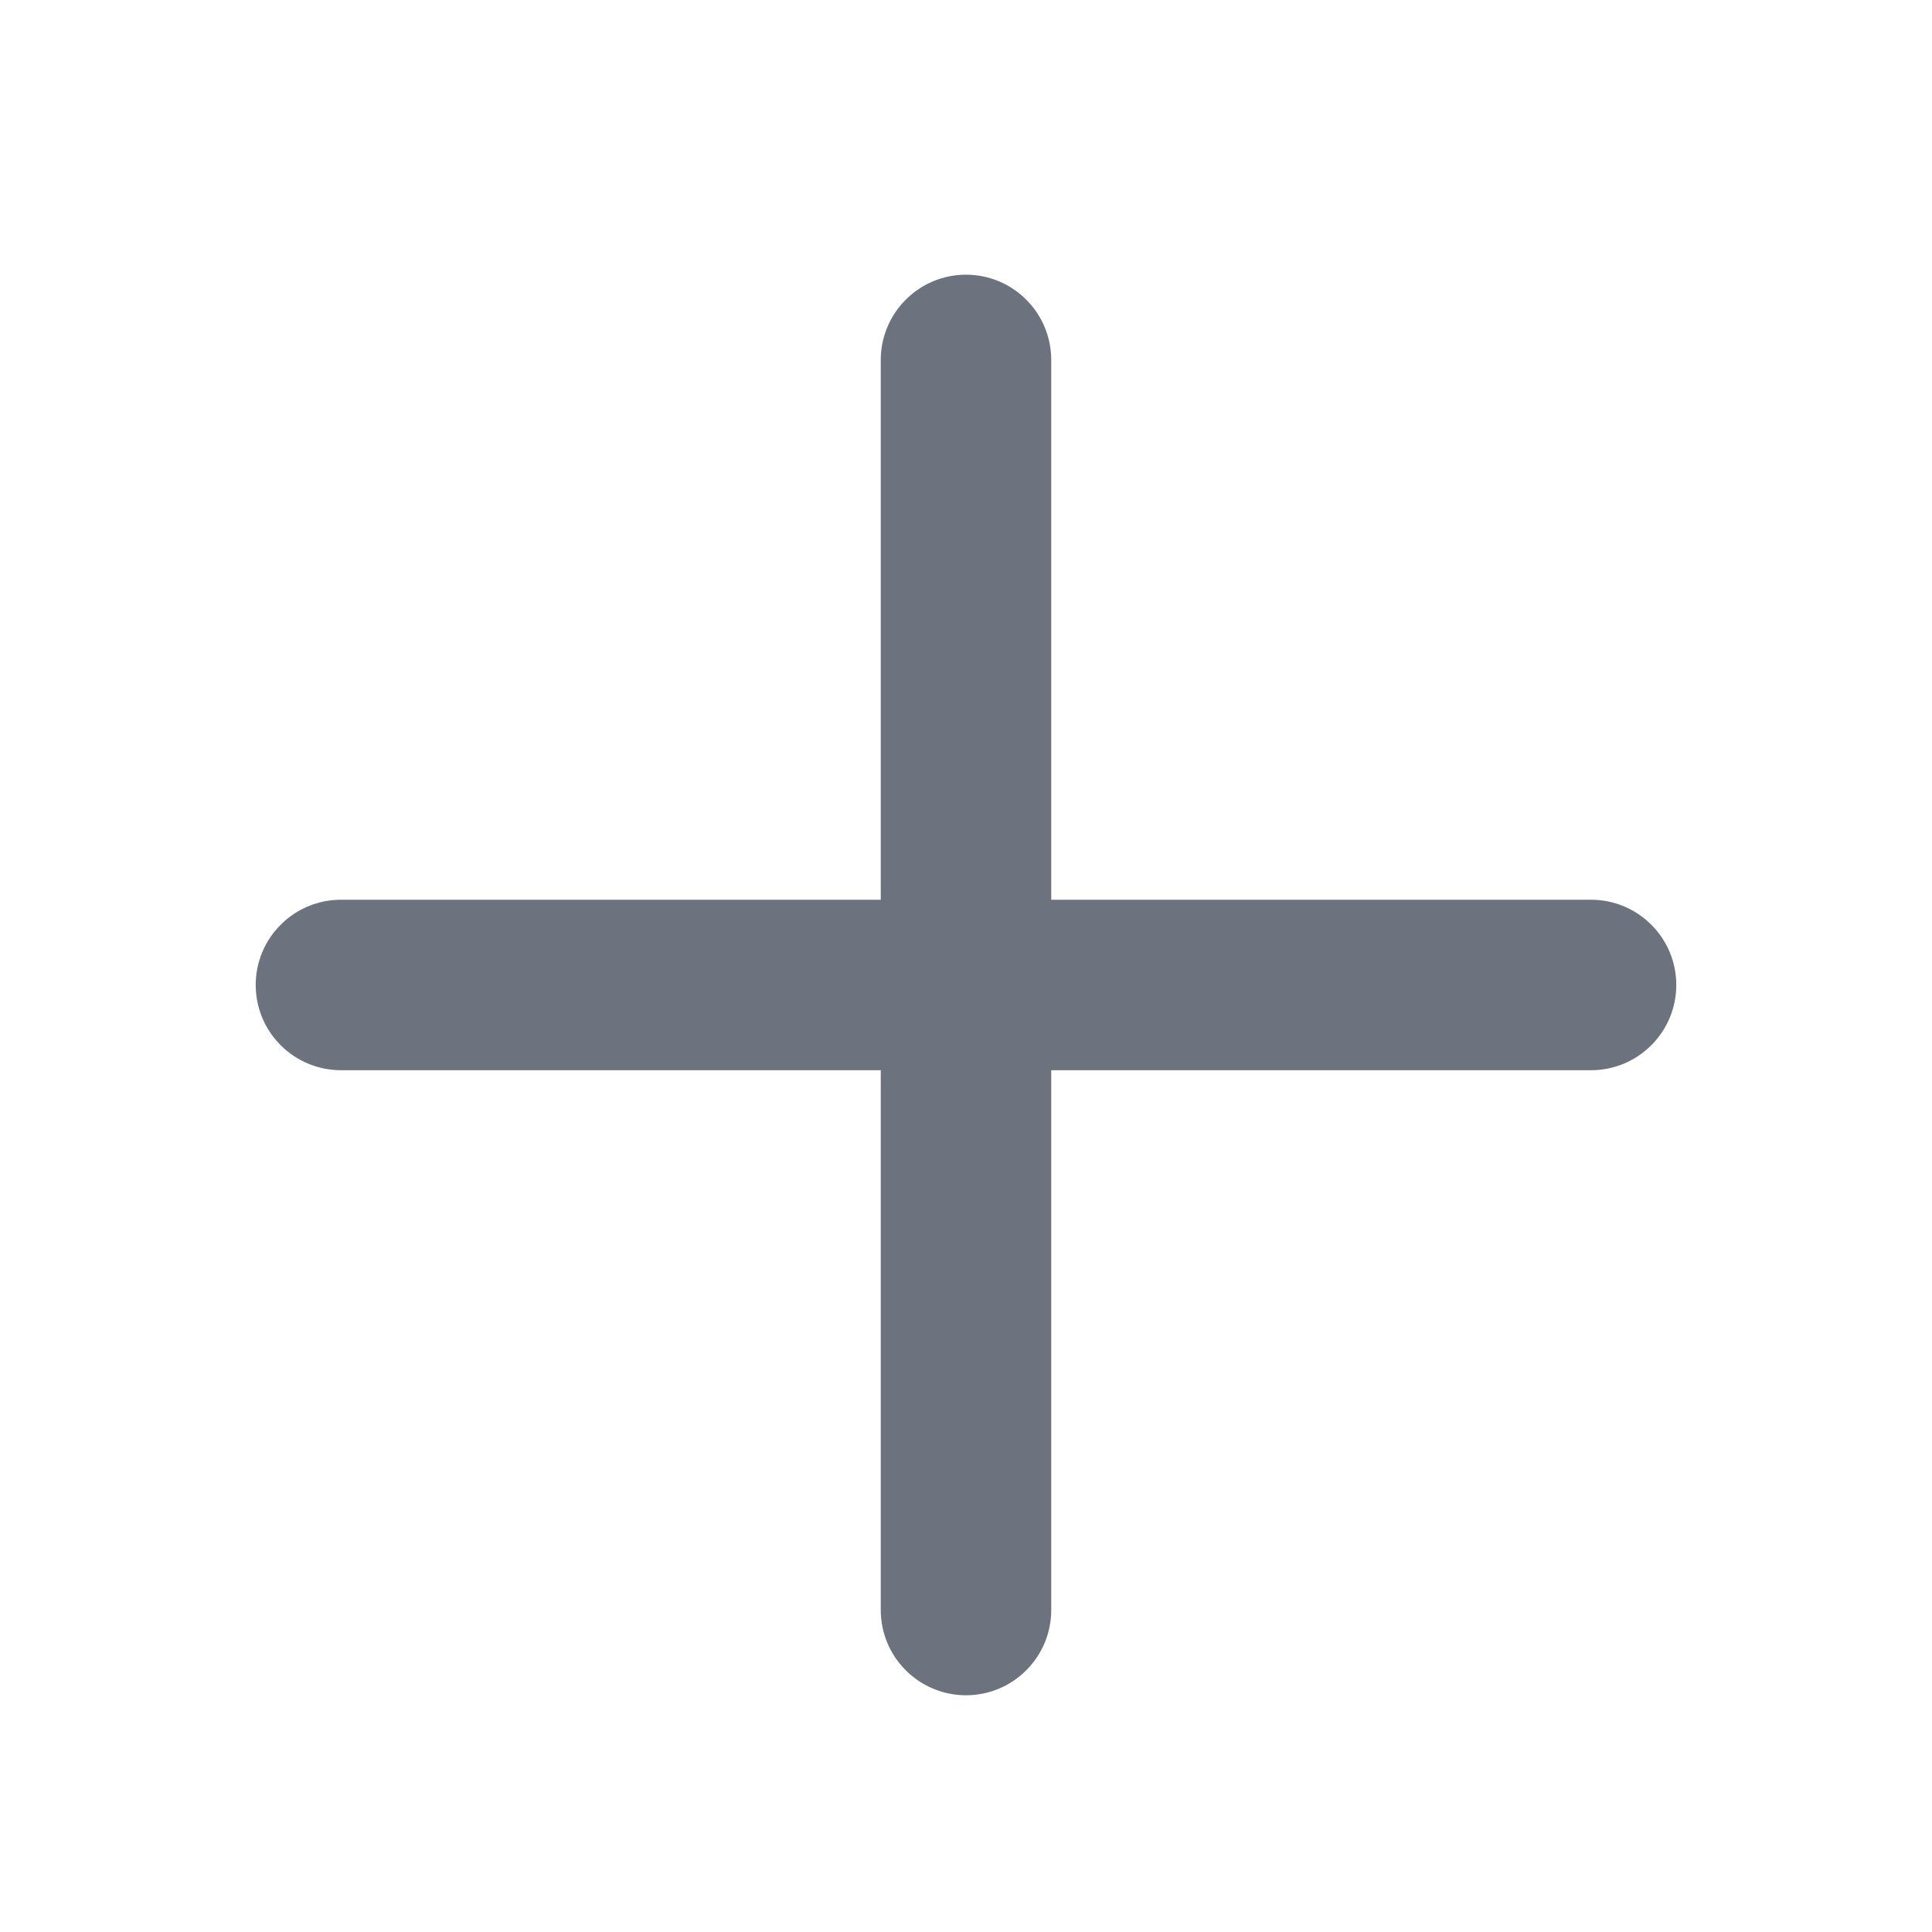
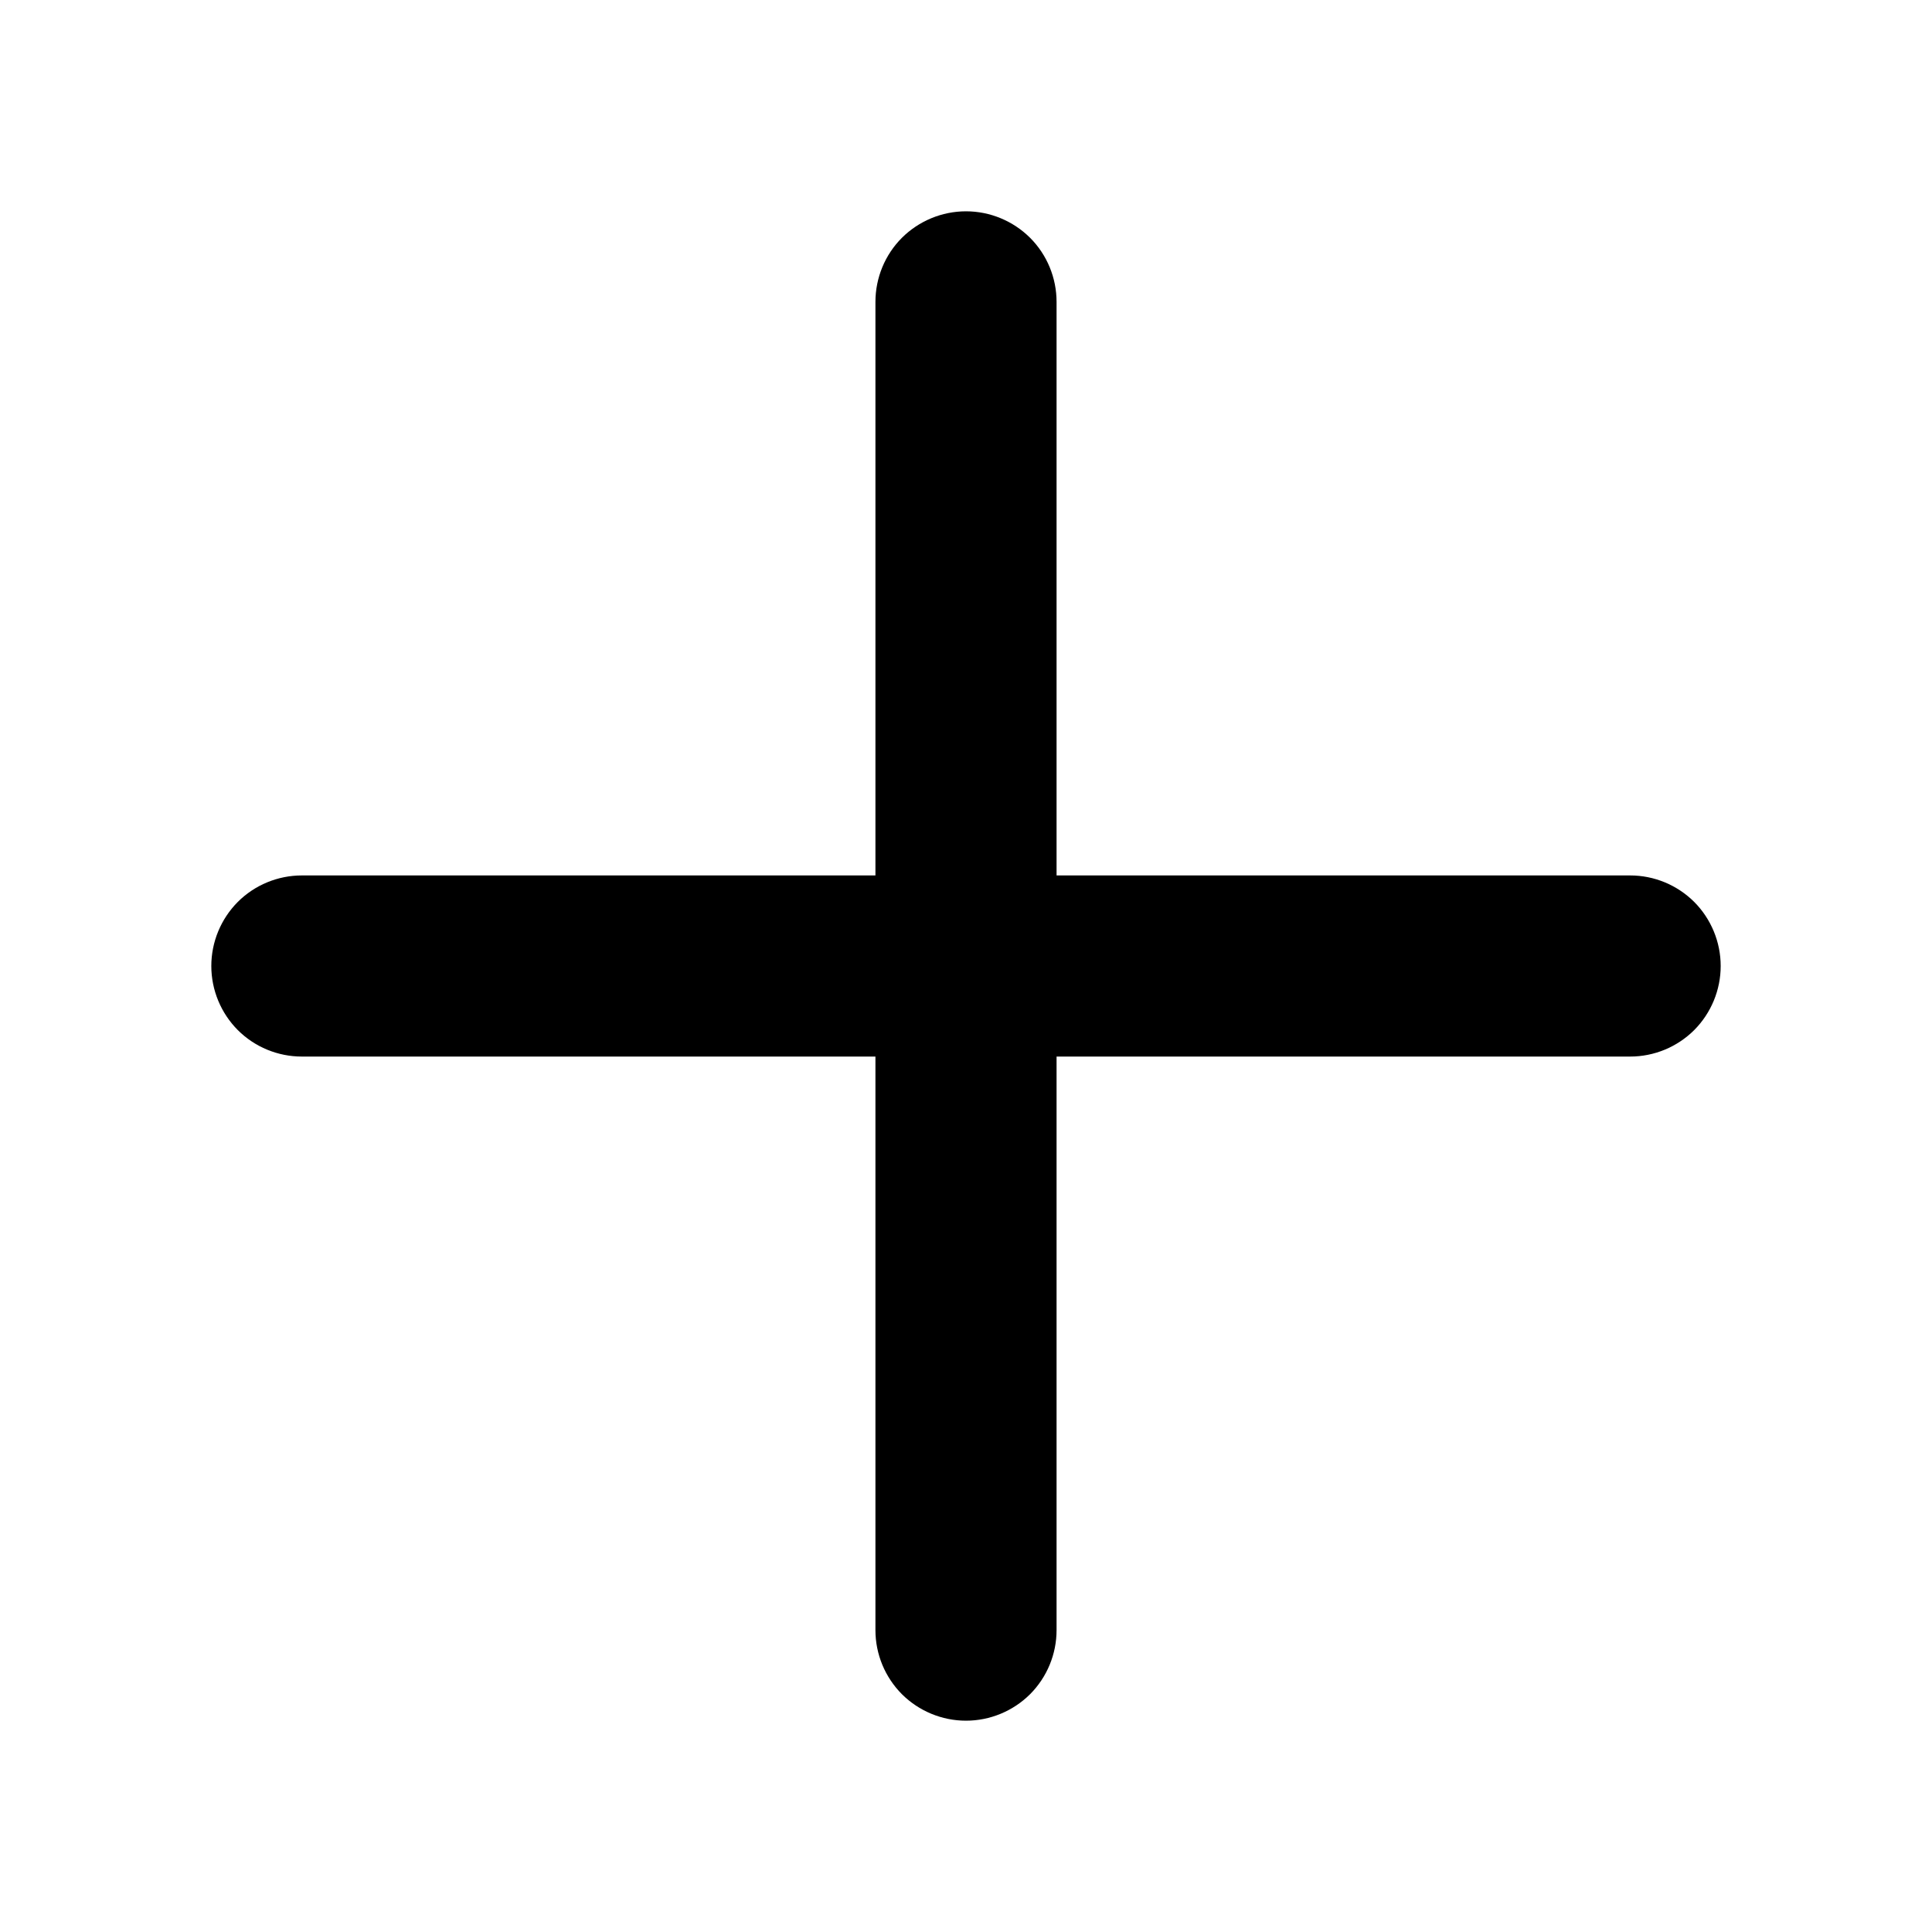
- <svg xmlns="http://www.w3.org/2000/svg" width="17" height="17" viewBox="0 0 17 17" fill="none">
-   <path d="M14.75 8.667C14.75 8.866 14.671 9.057 14.53 9.197C14.39 9.338 14.199 9.417 14 9.417H9.25V14.167C9.25 14.366 9.171 14.557 9.03 14.697C8.89 14.838 8.699 14.917 8.5 14.917C8.301 14.917 8.11 14.838 7.97 14.697C7.829 14.557 7.75 14.366 7.75 14.167V9.417H3C2.801 9.417 2.61 9.338 2.47 9.197C2.329 9.057 2.25 8.866 2.25 8.667C2.25 8.468 2.329 8.277 2.47 8.137C2.61 7.996 2.801 7.917 3 7.917H7.75V3.167C7.75 2.968 7.829 2.777 7.97 2.637C8.11 2.496 8.301 2.417 8.5 2.417C8.699 2.417 8.89 2.496 9.03 2.637C9.171 2.777 9.25 2.968 9.25 3.167V7.917H14C14.199 7.917 14.39 7.996 14.53 8.137C14.671 8.277 14.75 8.468 14.75 8.667Z" fill="#6C737F" style="fill:#6C737F;fill:color(display-p3 0.424 0.451 0.498);fill-opacity:1;" />
+ <svg xmlns="http://www.w3.org/2000/svg" width="24" height="24" viewBox="0 0 24 24" fill="none">
+   <path d="M21.375 12C21.375 12.298 21.256 12.585 21.046 12.796C20.834 13.007 20.548 13.125 20.25 13.125H13.125V20.25C13.125 20.548 13.007 20.834 12.796 21.046C12.585 21.256 12.298 21.375 12 21.375C11.702 21.375 11.415 21.256 11.204 21.046C10.993 20.834 10.875 20.548 10.875 20.25V13.125H3.75C3.452 13.125 3.165 13.007 2.954 12.796C2.744 12.585 2.625 12.298 2.625 12C2.625 11.702 2.744 11.415 2.954 11.204C3.165 10.993 3.452 10.875 3.75 10.875H10.875V3.75C10.875 3.452 10.993 3.165 11.204 2.954C11.415 2.744 11.702 2.625 12 2.625C12.298 2.625 12.585 2.744 12.796 2.954C13.007 3.165 13.125 3.452 13.125 3.75V10.875H20.25C20.548 10.875 20.834 10.993 21.046 11.204C21.256 11.415 21.375 11.702 21.375 12Z" fill="black" style="fill:black;fill-opacity:1;" />
</svg>
